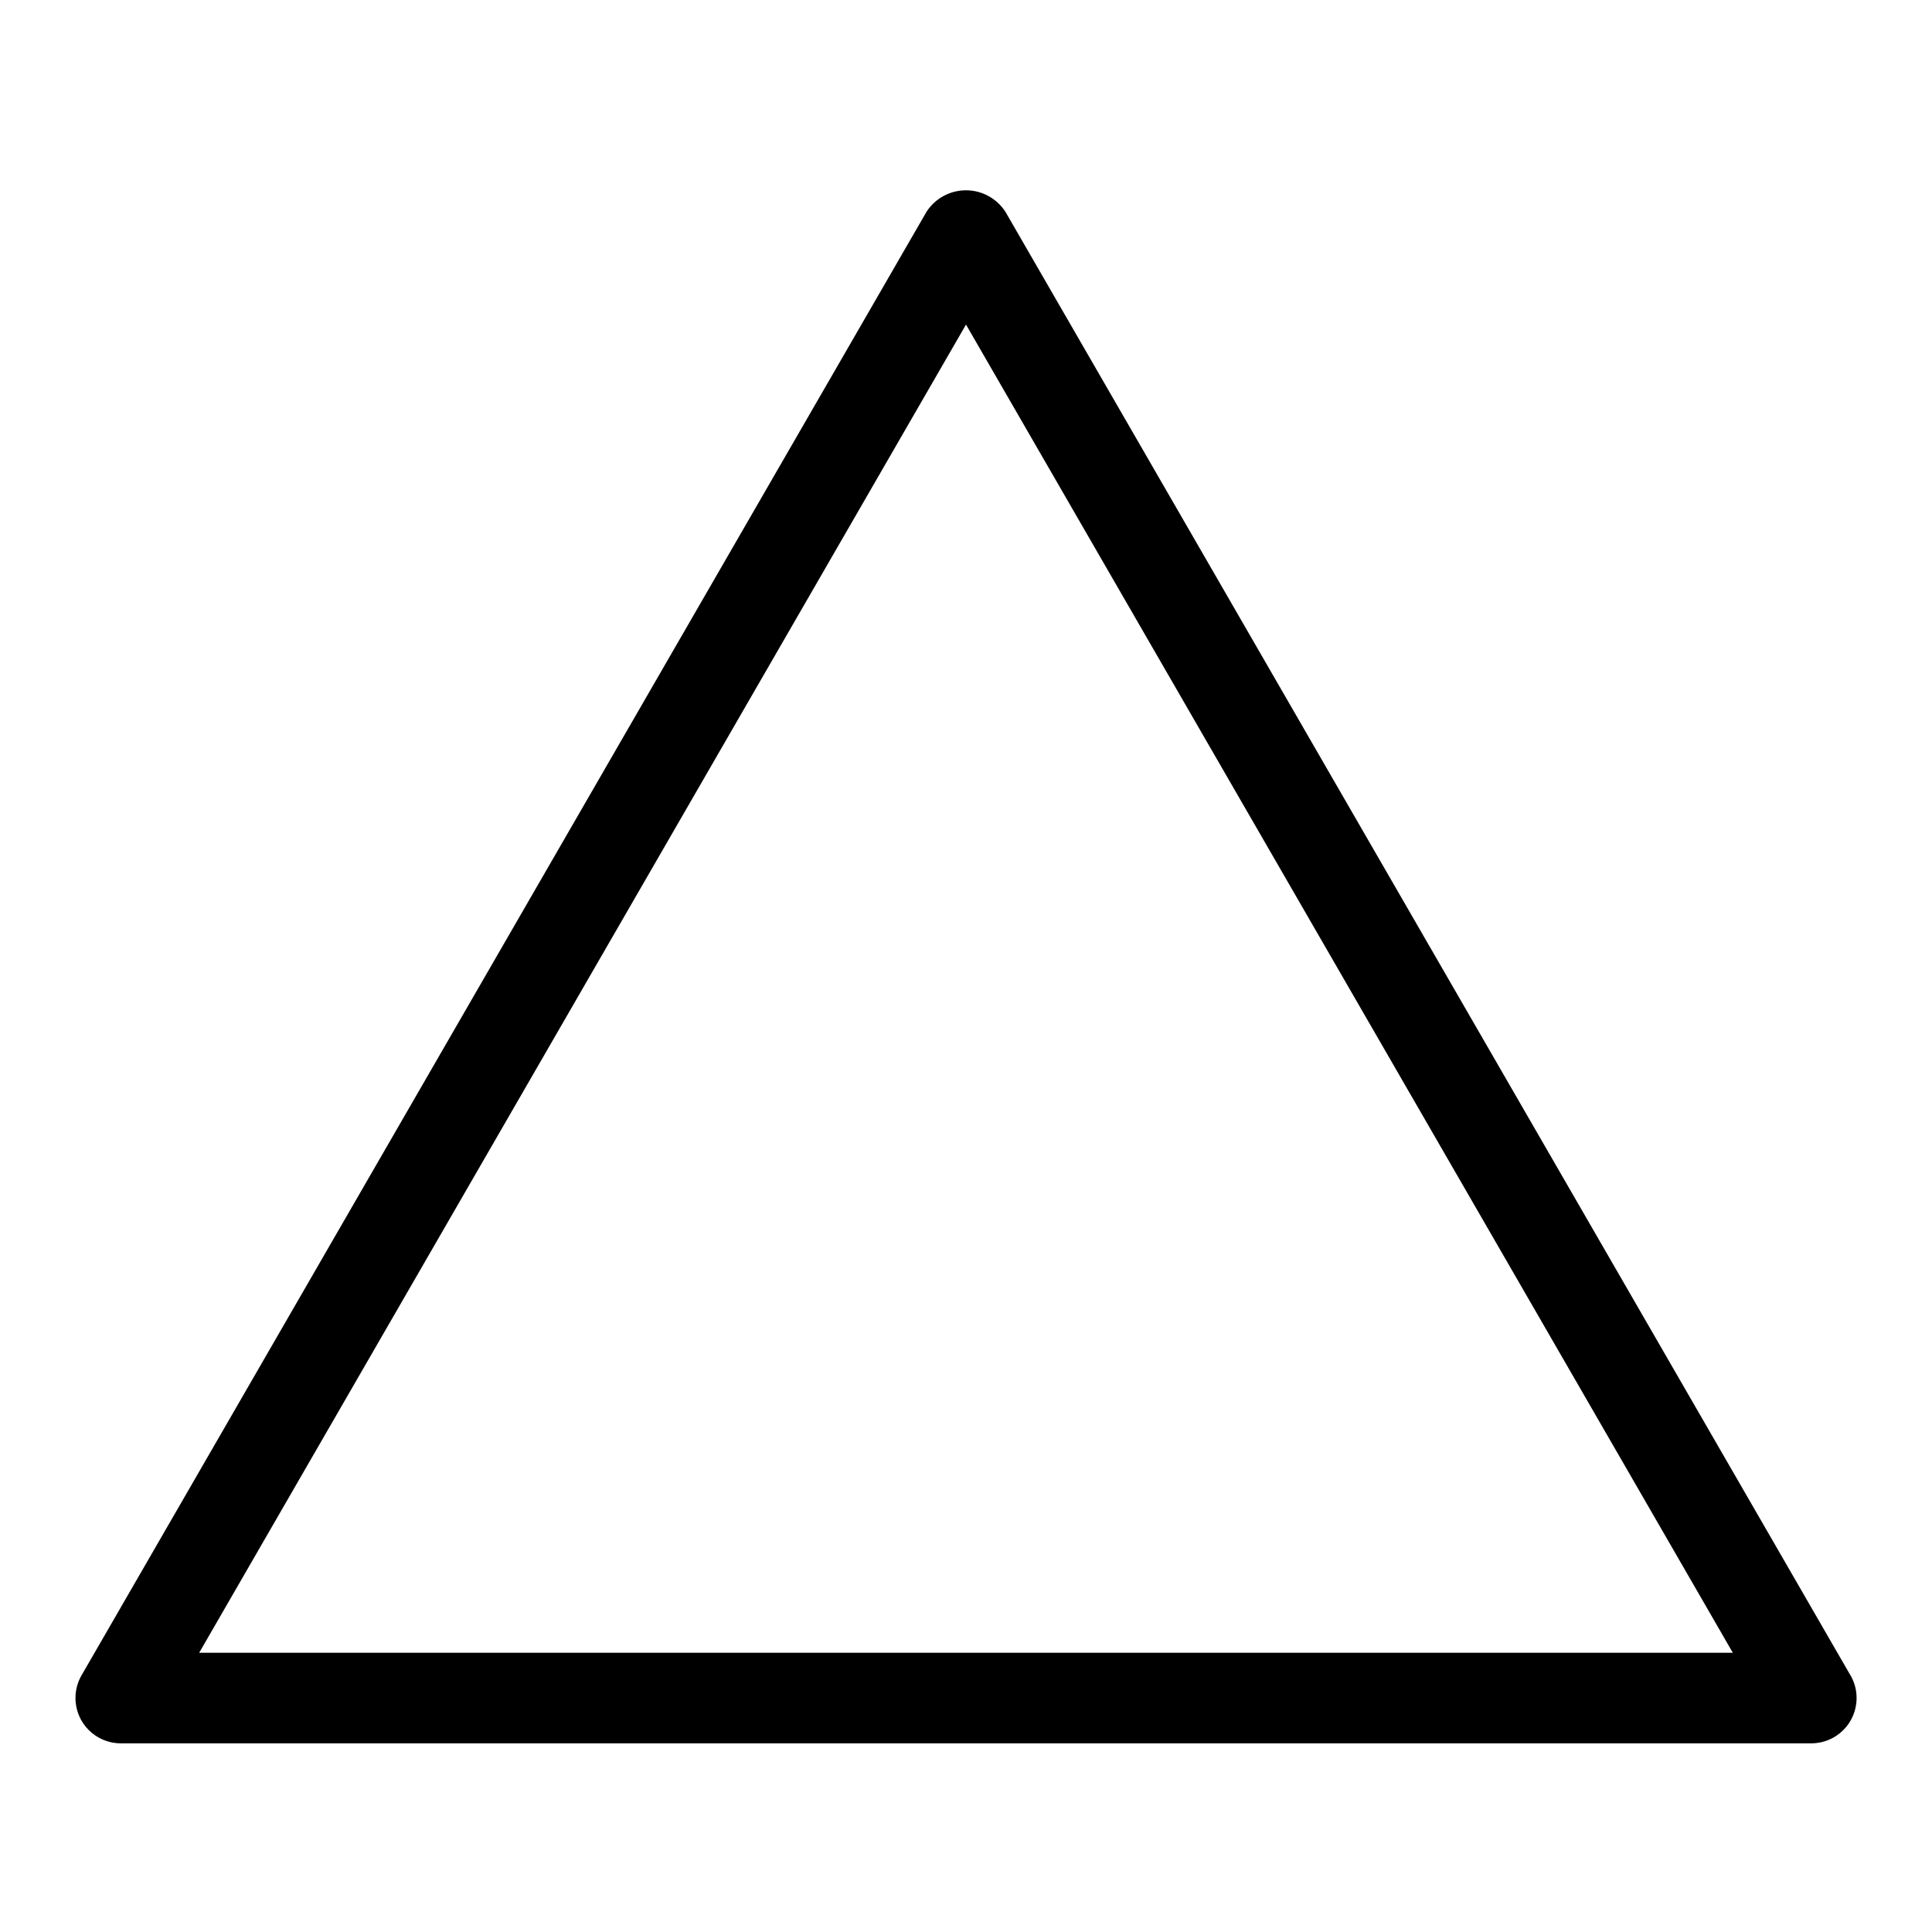
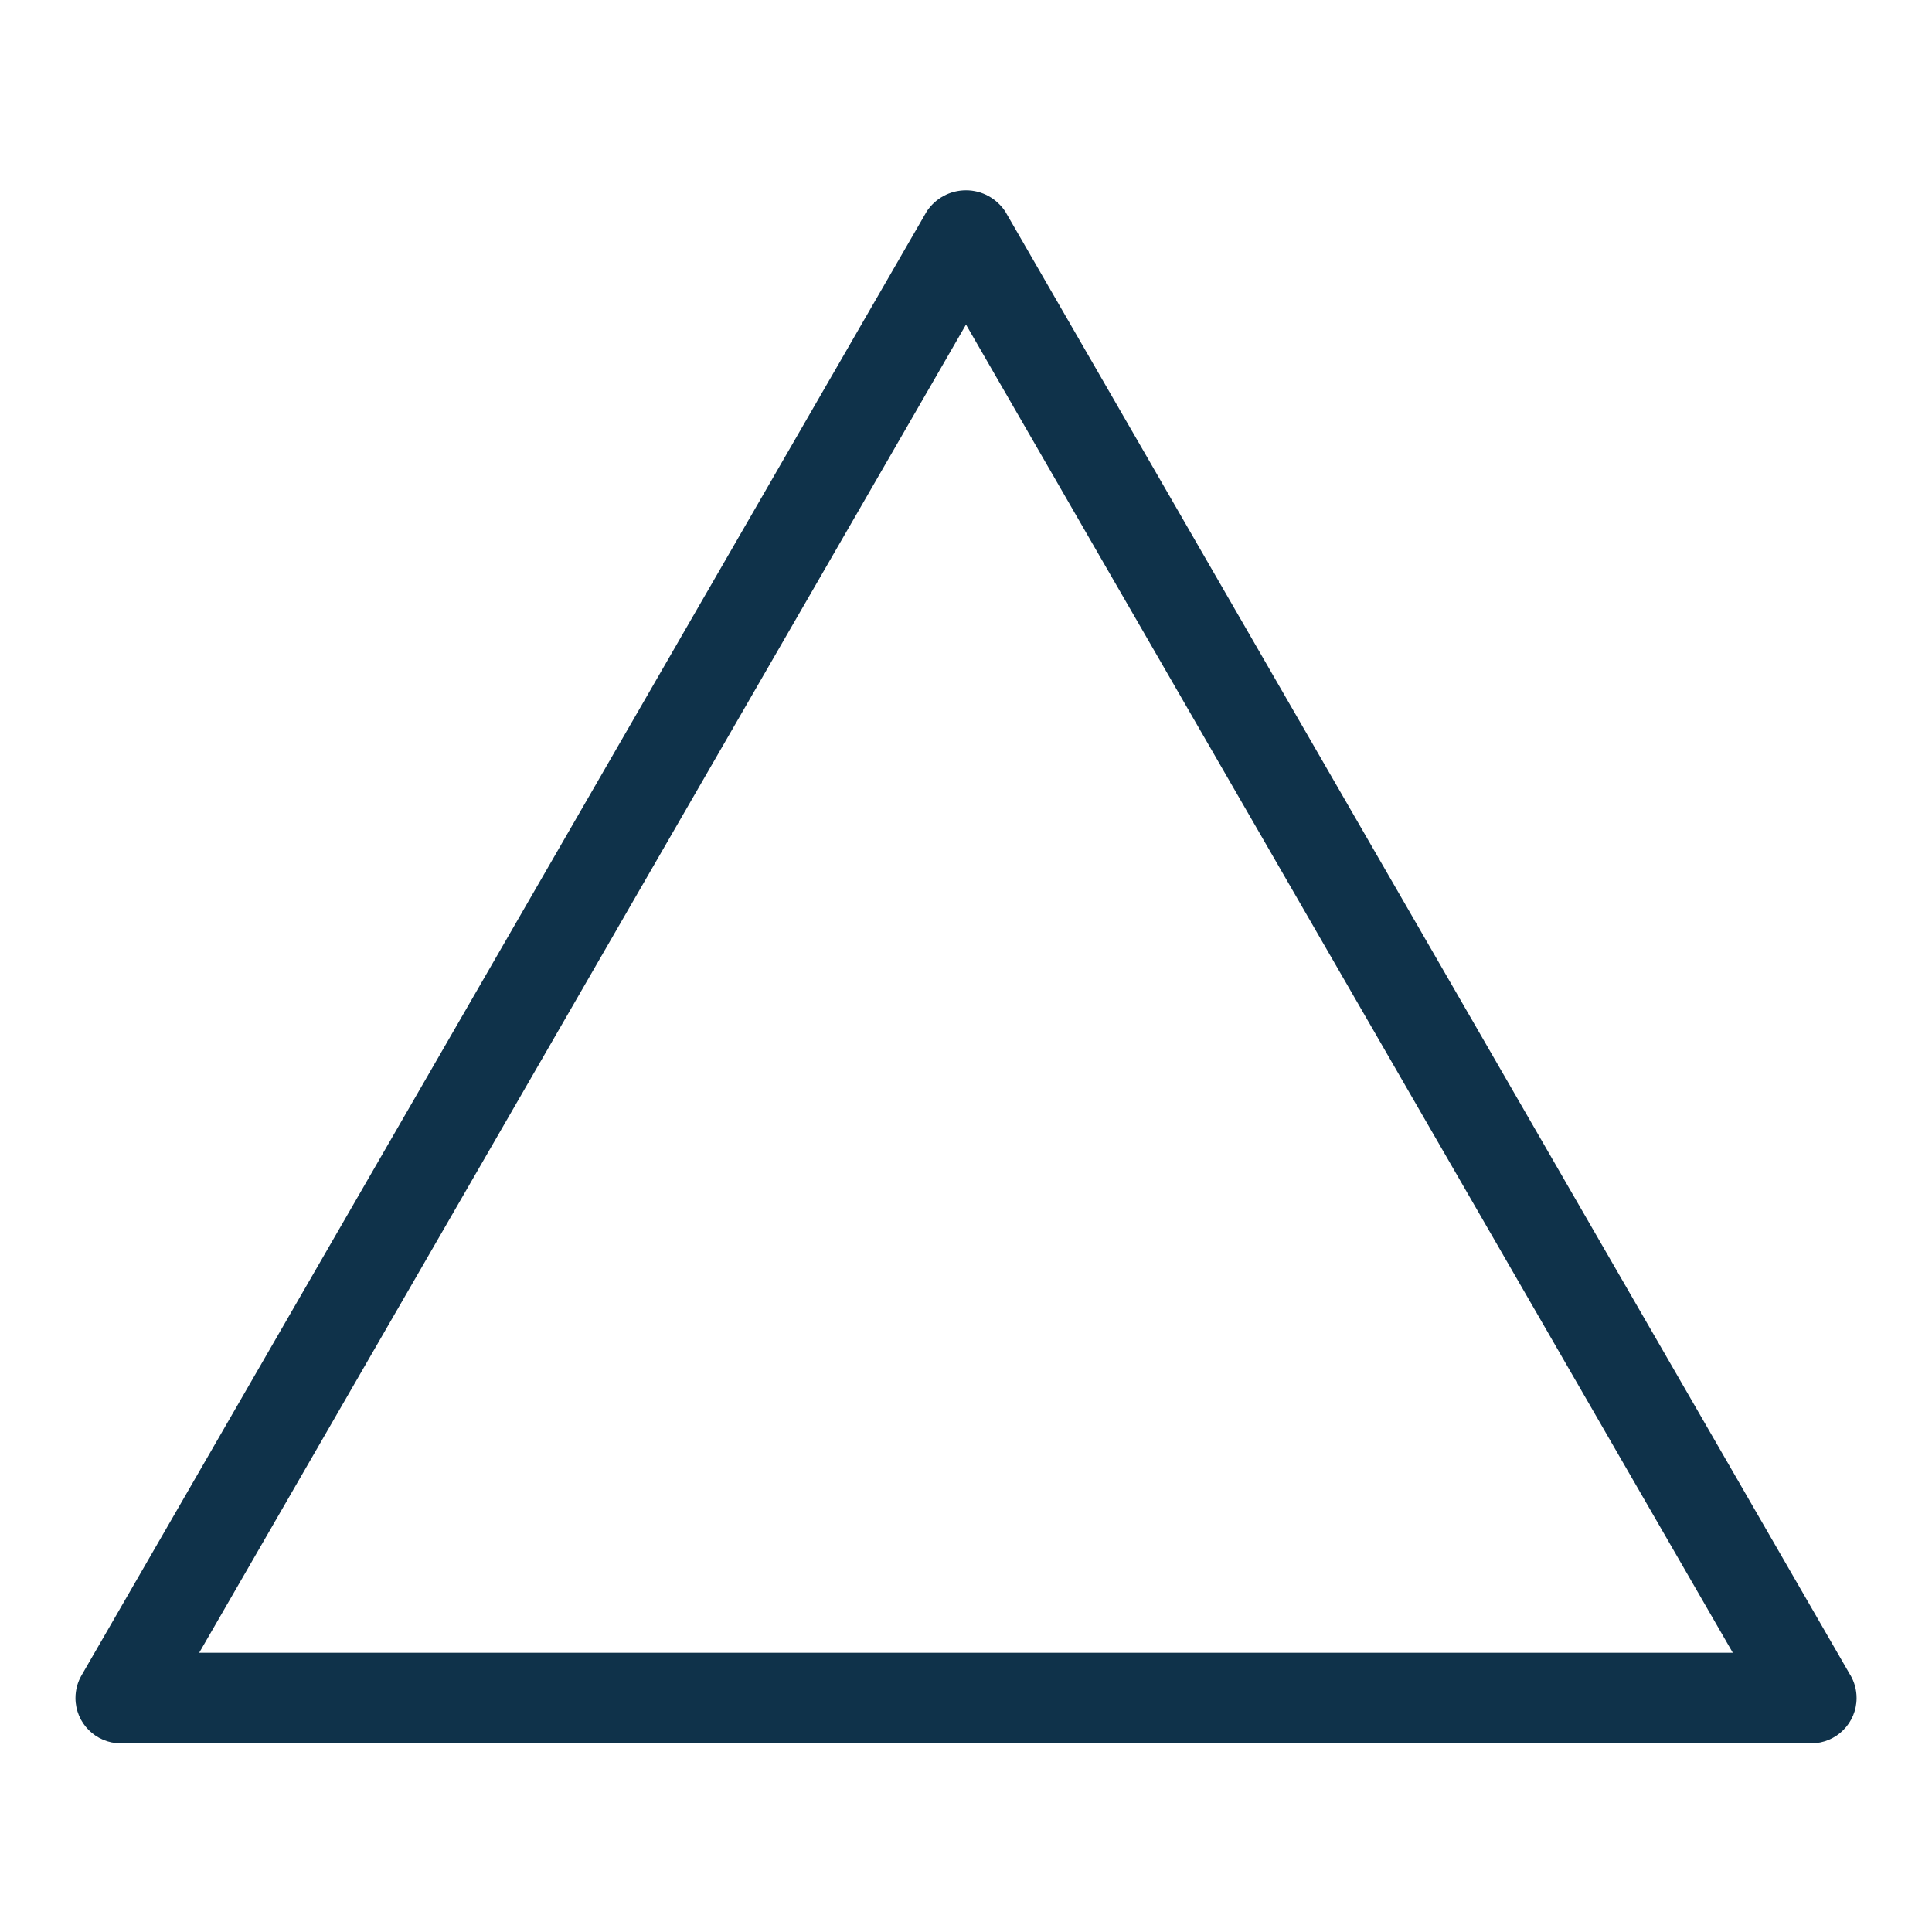
- <svg xmlns="http://www.w3.org/2000/svg" width="800" height="800" viewBox="0 0 32 32">
+ <svg xmlns="http://www.w3.org/2000/svg" width="80" height="80" fill="rgb(15, 50, 74)" viewBox="0 0 32 32">
  <path d="M30.65 27.75 16.649 3.501c-.142-.211-.379-.349-.649-.349s-.508.137-.648.346l-.002.003-14 24.249c-.063.108-.1.237-.1.375 0 .414.336.75.75.75h28.001c.414 0 .75-.336.75-.75 0-.138-.037-.267-.102-.379l.002.004zm-27.351-.375L16 5.376l12.701 21.999z" />
</svg>
